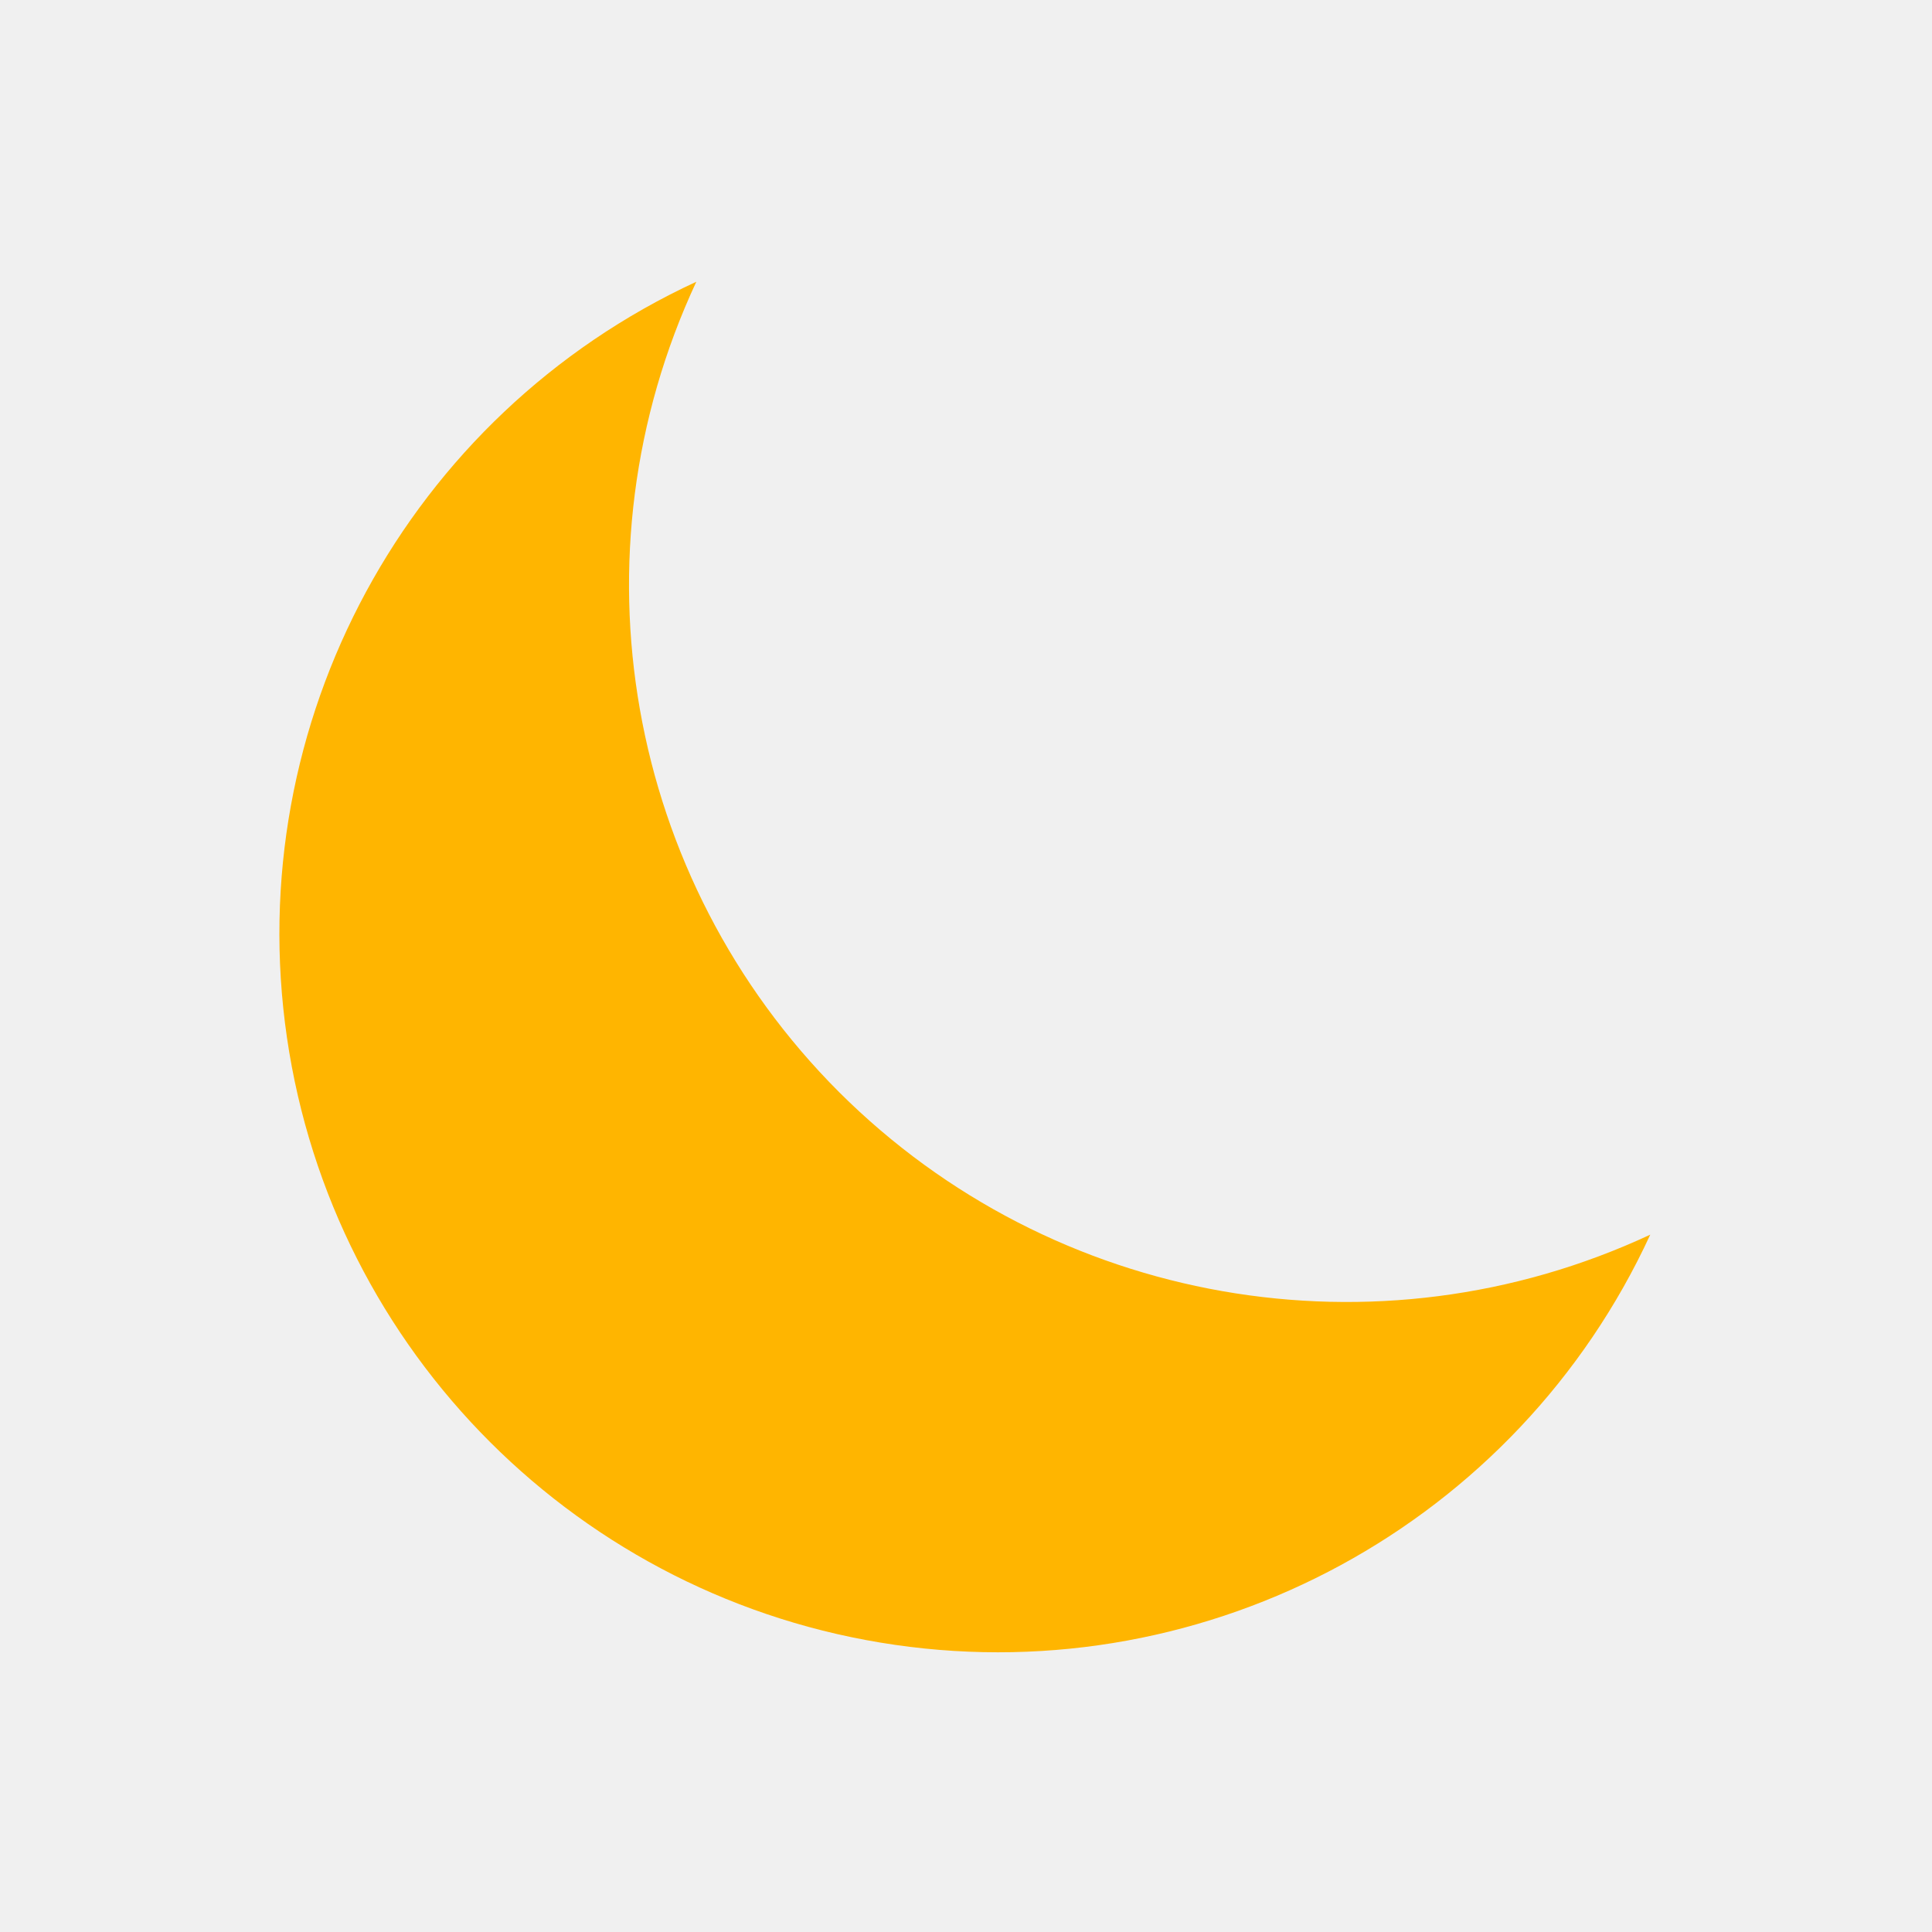
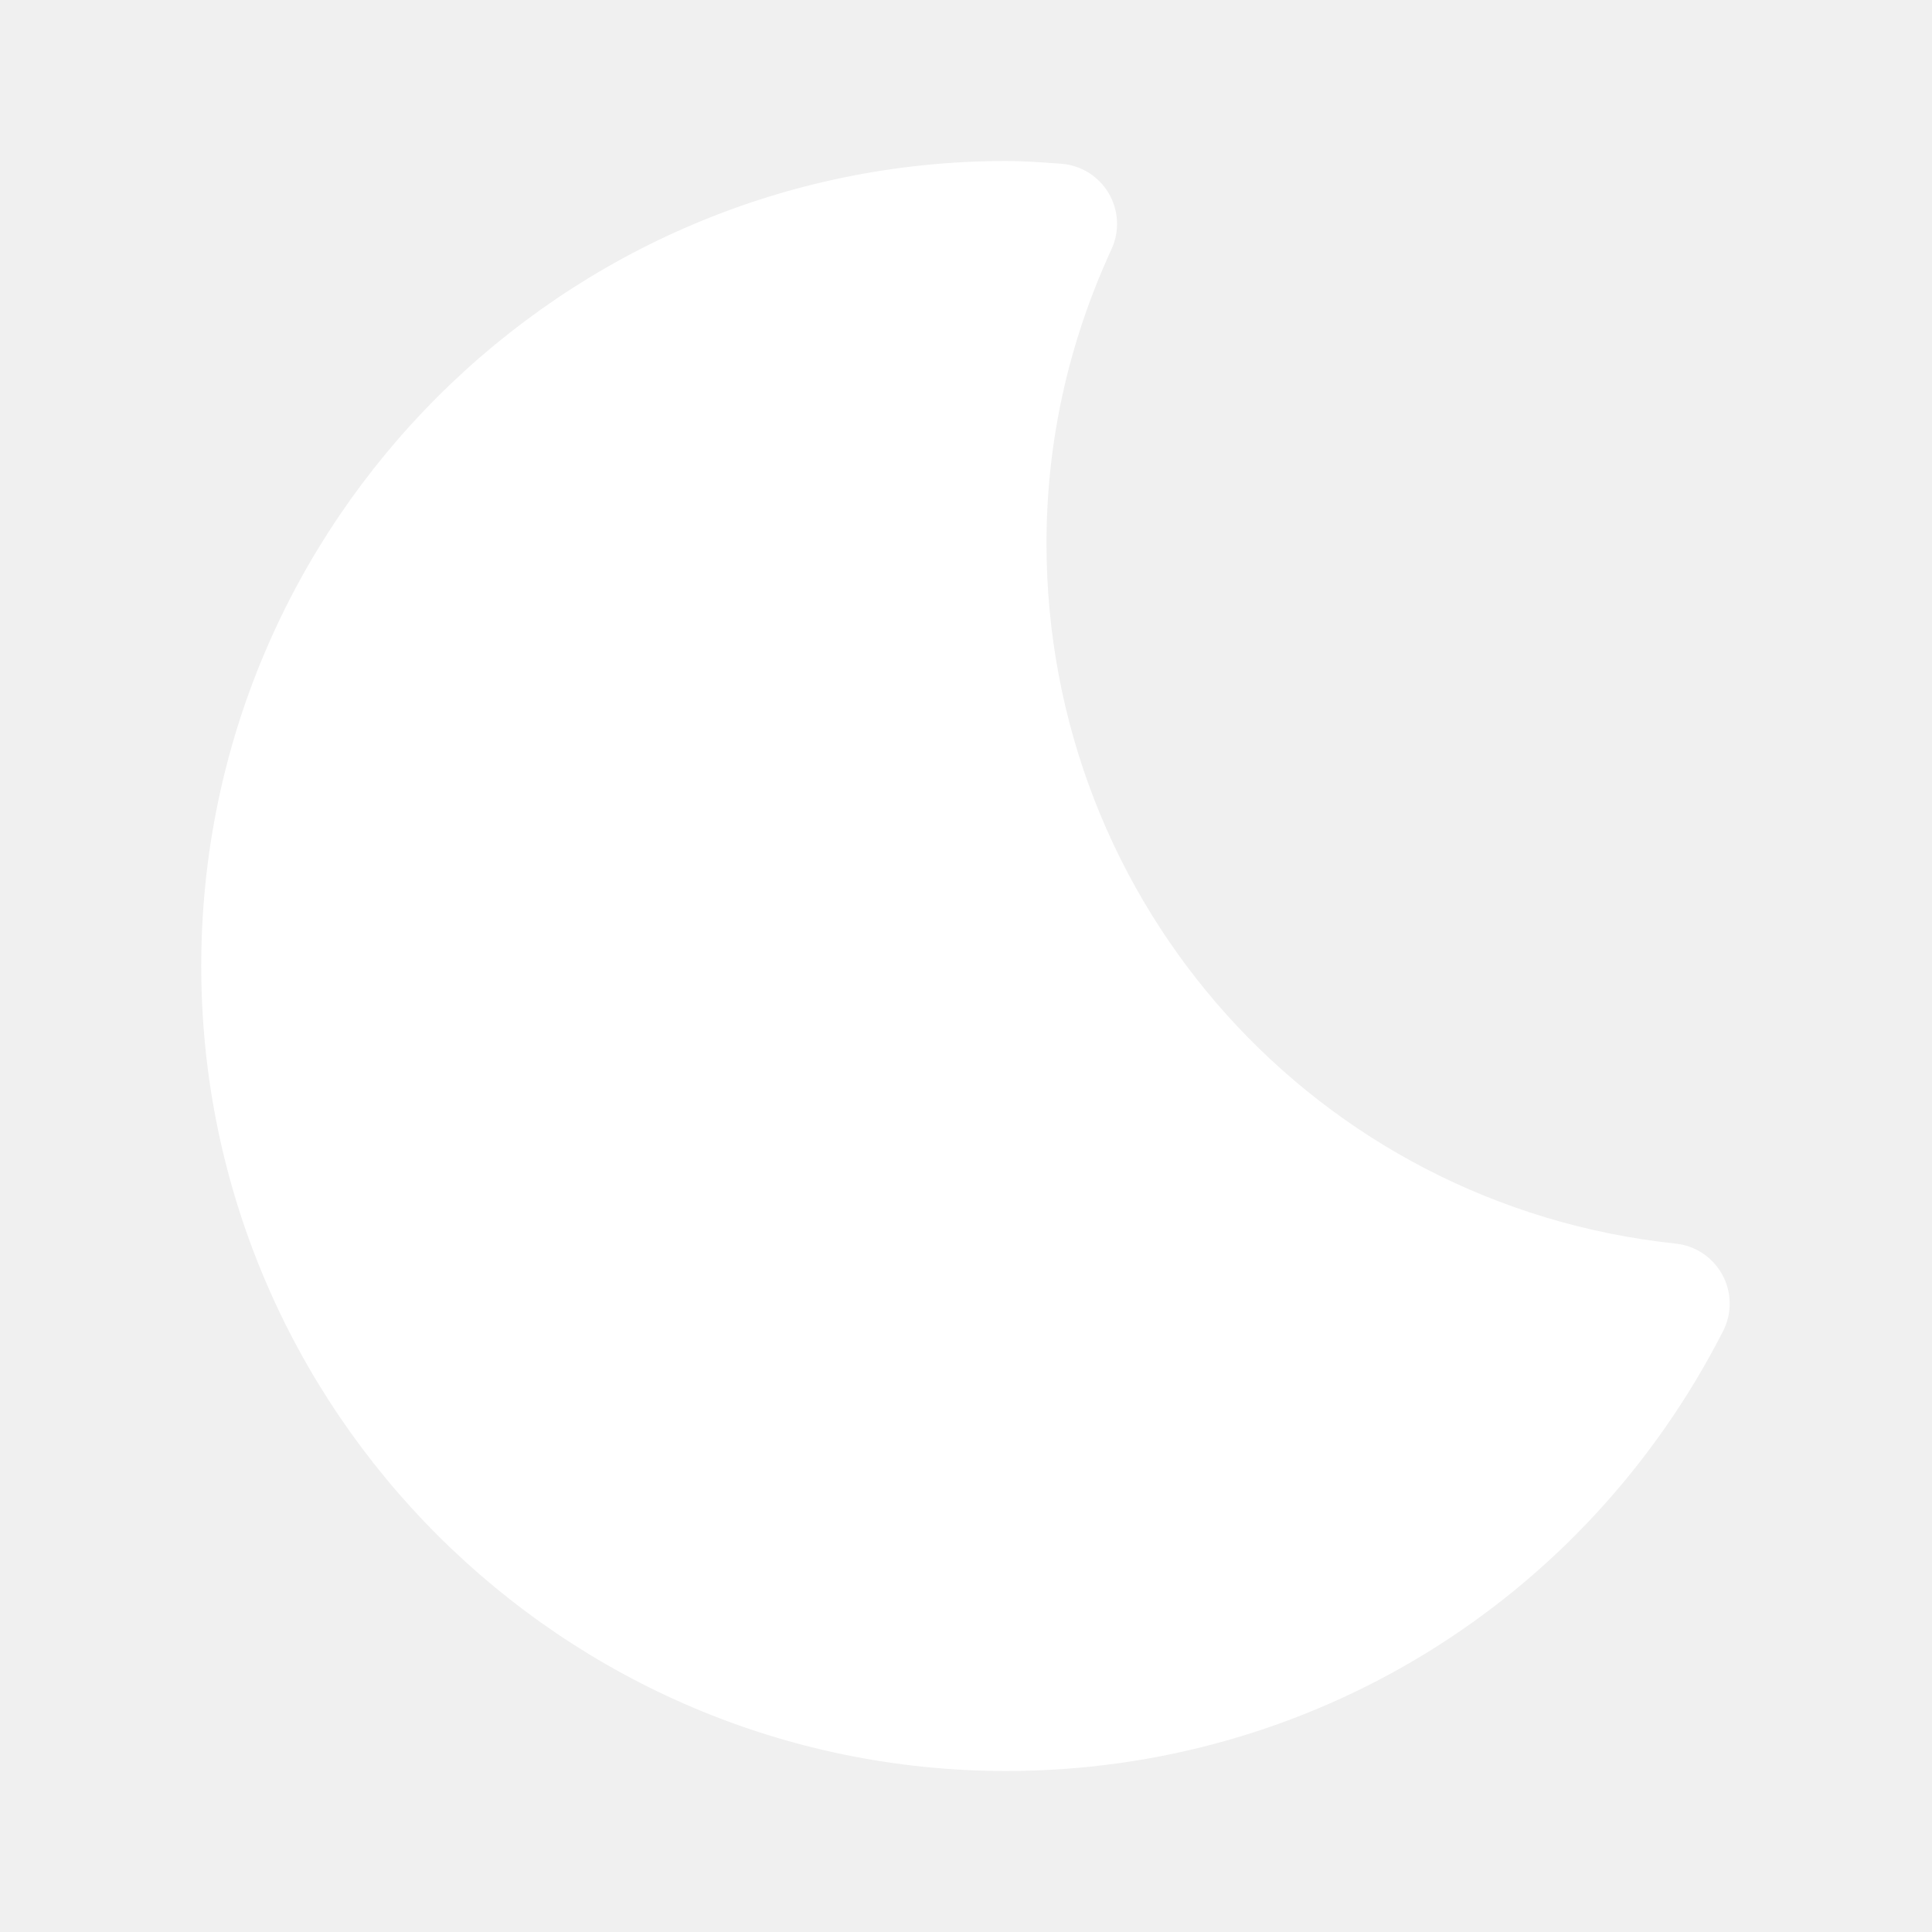
- <svg xmlns="http://www.w3.org/2000/svg" id="moon" width="128" height="128" viewBox="0 0 48 48">
-   <defs>
-     <style>
-       .vi-primary {
-         fill: #ffb500;
-         stroke: #fff;
-         stroke-linecap: round;
-         stroke-width: 0;
-         fill-rule: evenodd;
-       }
-     </style>
-   </defs>
-   <path class="vi-primary" d="M20.848,27.134A17.853,17.853,0,0,0,41,30.675,17.849,17.849,0,1,1,17.3,7,17.815,17.815,0,0,0,20.848,27.134Z" />
+ <svg xmlns="http://www.w3.org/2000/svg" x="0px" y="0px" width="30" height="30" viewBox="0 0 48 48" style=" fill:#ffffff;">
+   <path d="M25,44C13.972,44,5,35.028,5,24S13.972,4,25,4c0.39,0,0.772,0.026,1.155,0.053l0.2,0.014 c0.493,0.034,0.937,0.307,1.188,0.731c0.252,0.424,0.279,0.945,0.072,1.393C26.544,8.517,26,10.976,26,13.5 c0,8.973,6.72,16.452,15.632,17.397c0.491,0.052,0.925,0.343,1.161,0.777c0.235,0.435,0.242,0.957,0.017,1.396 C39.37,39.812,32.545,44,25,44z" />
</svg>
